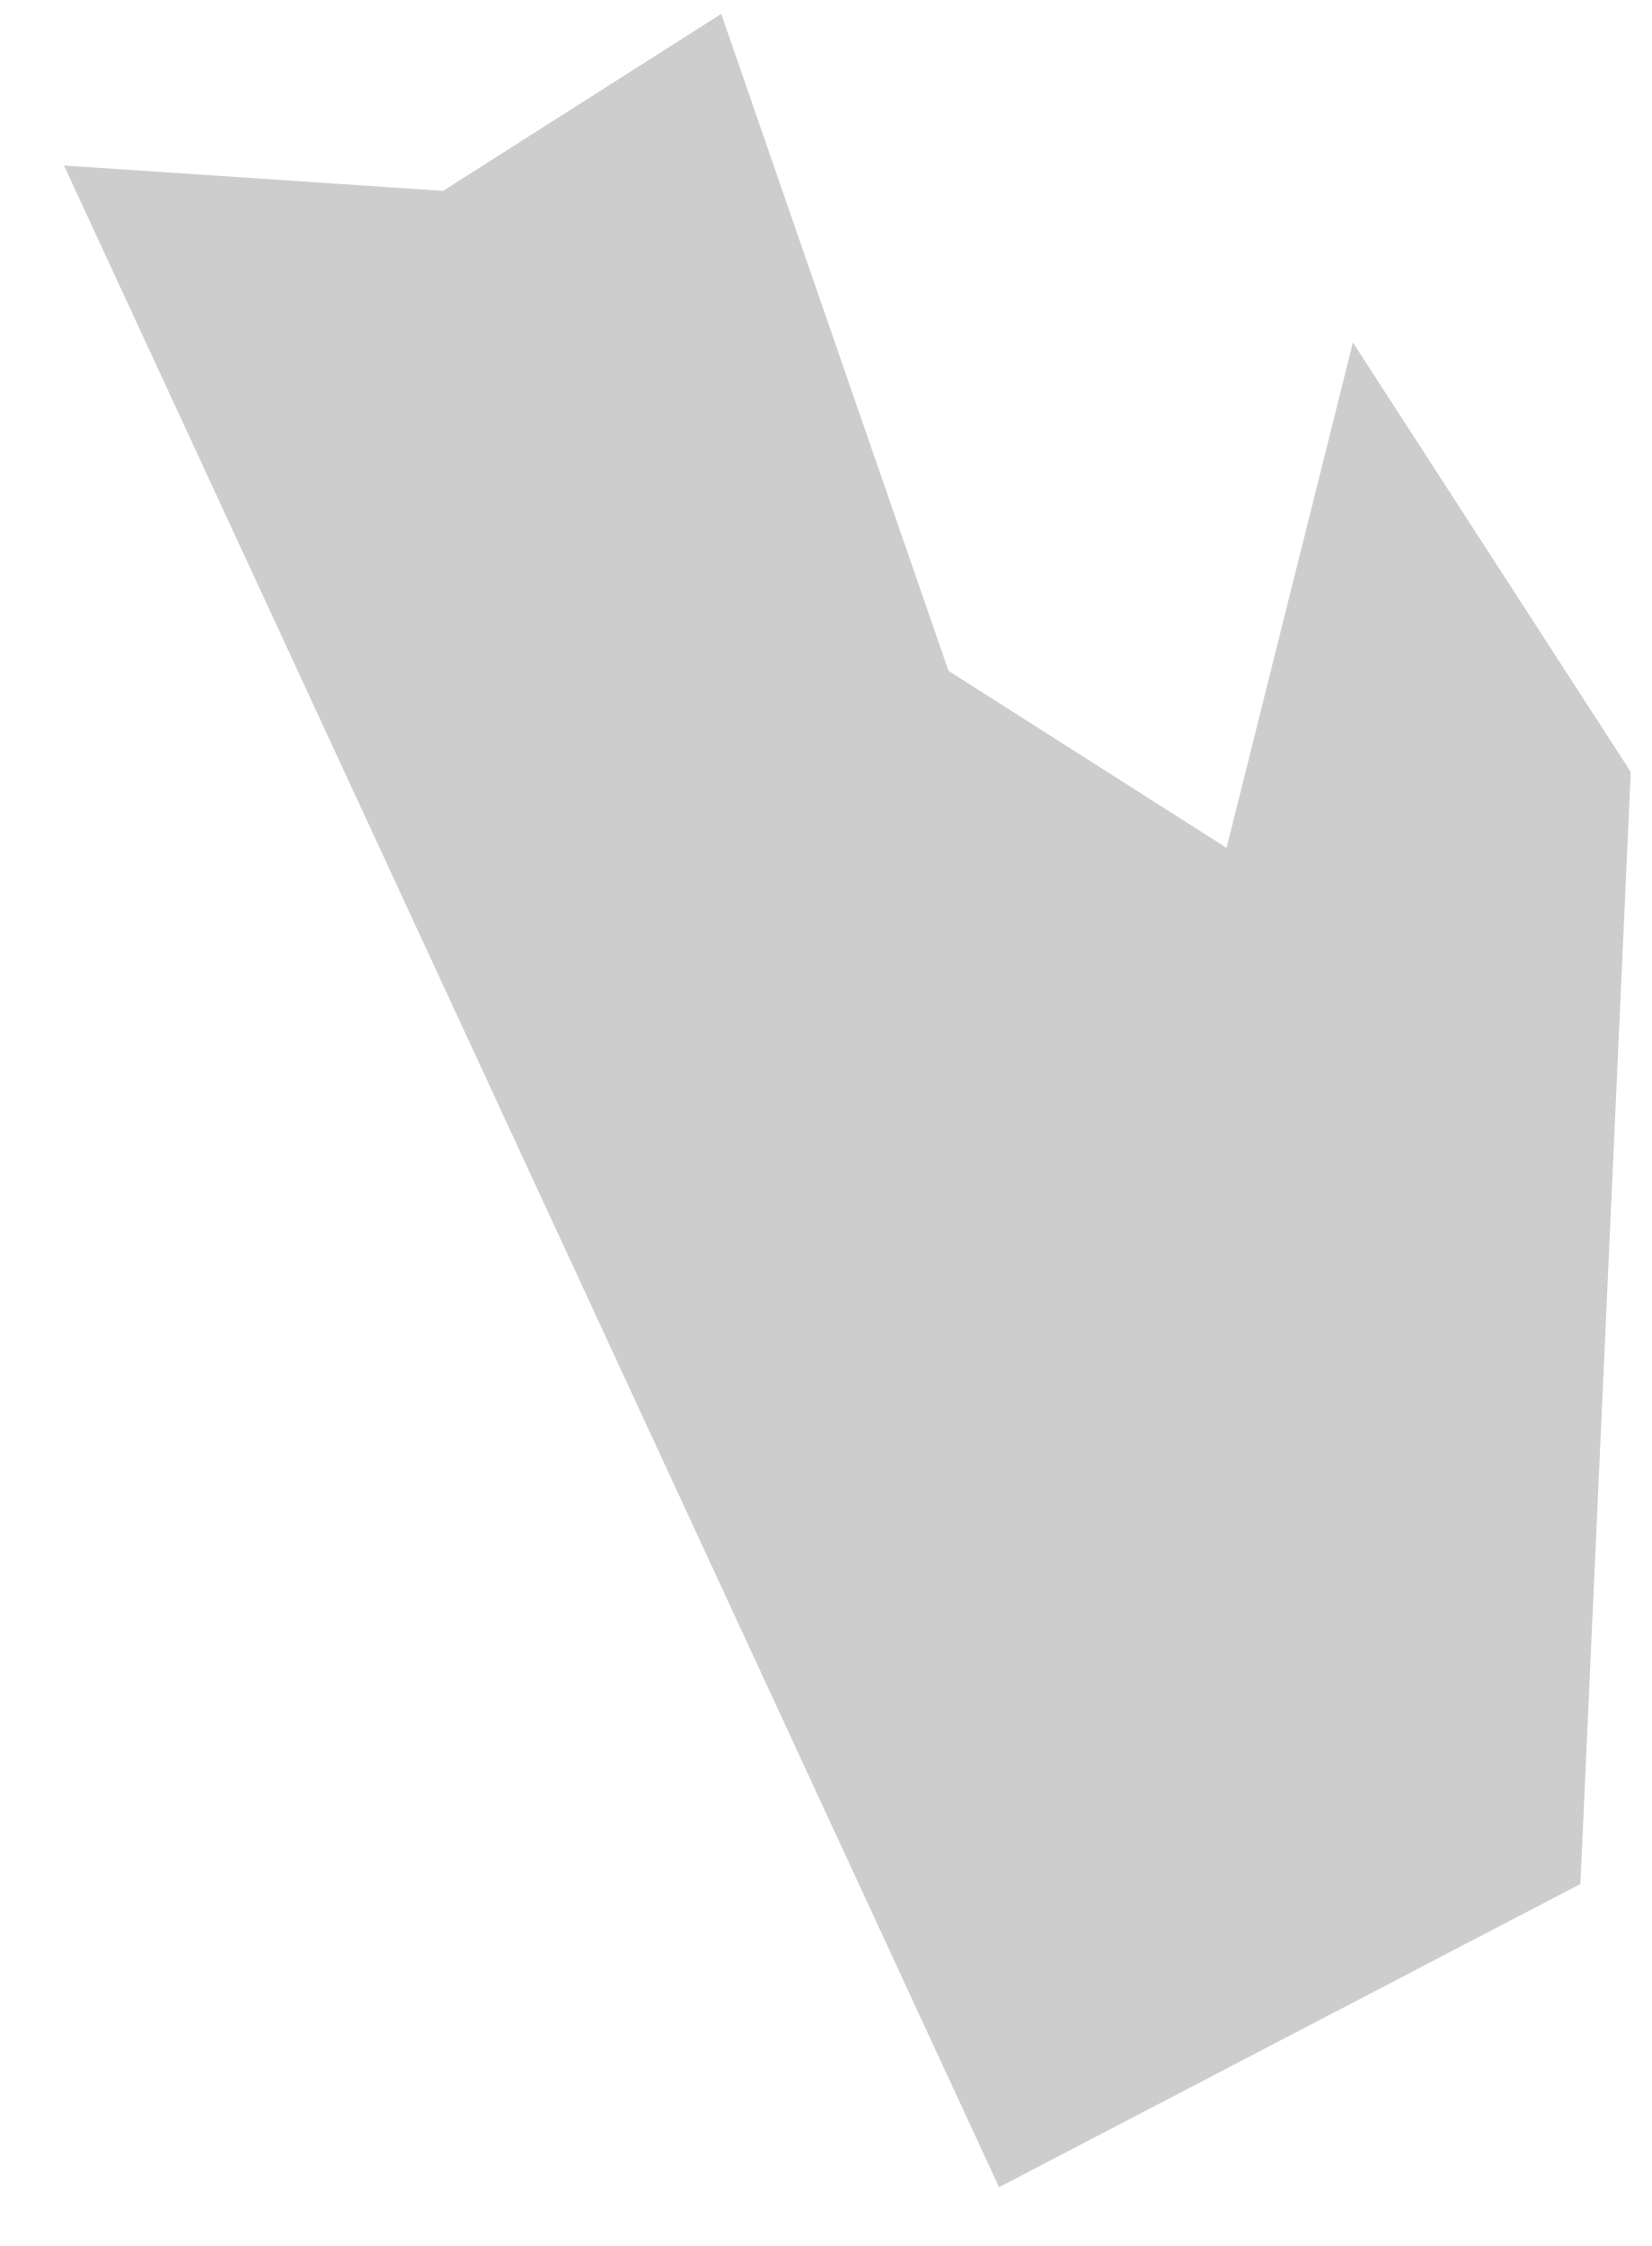
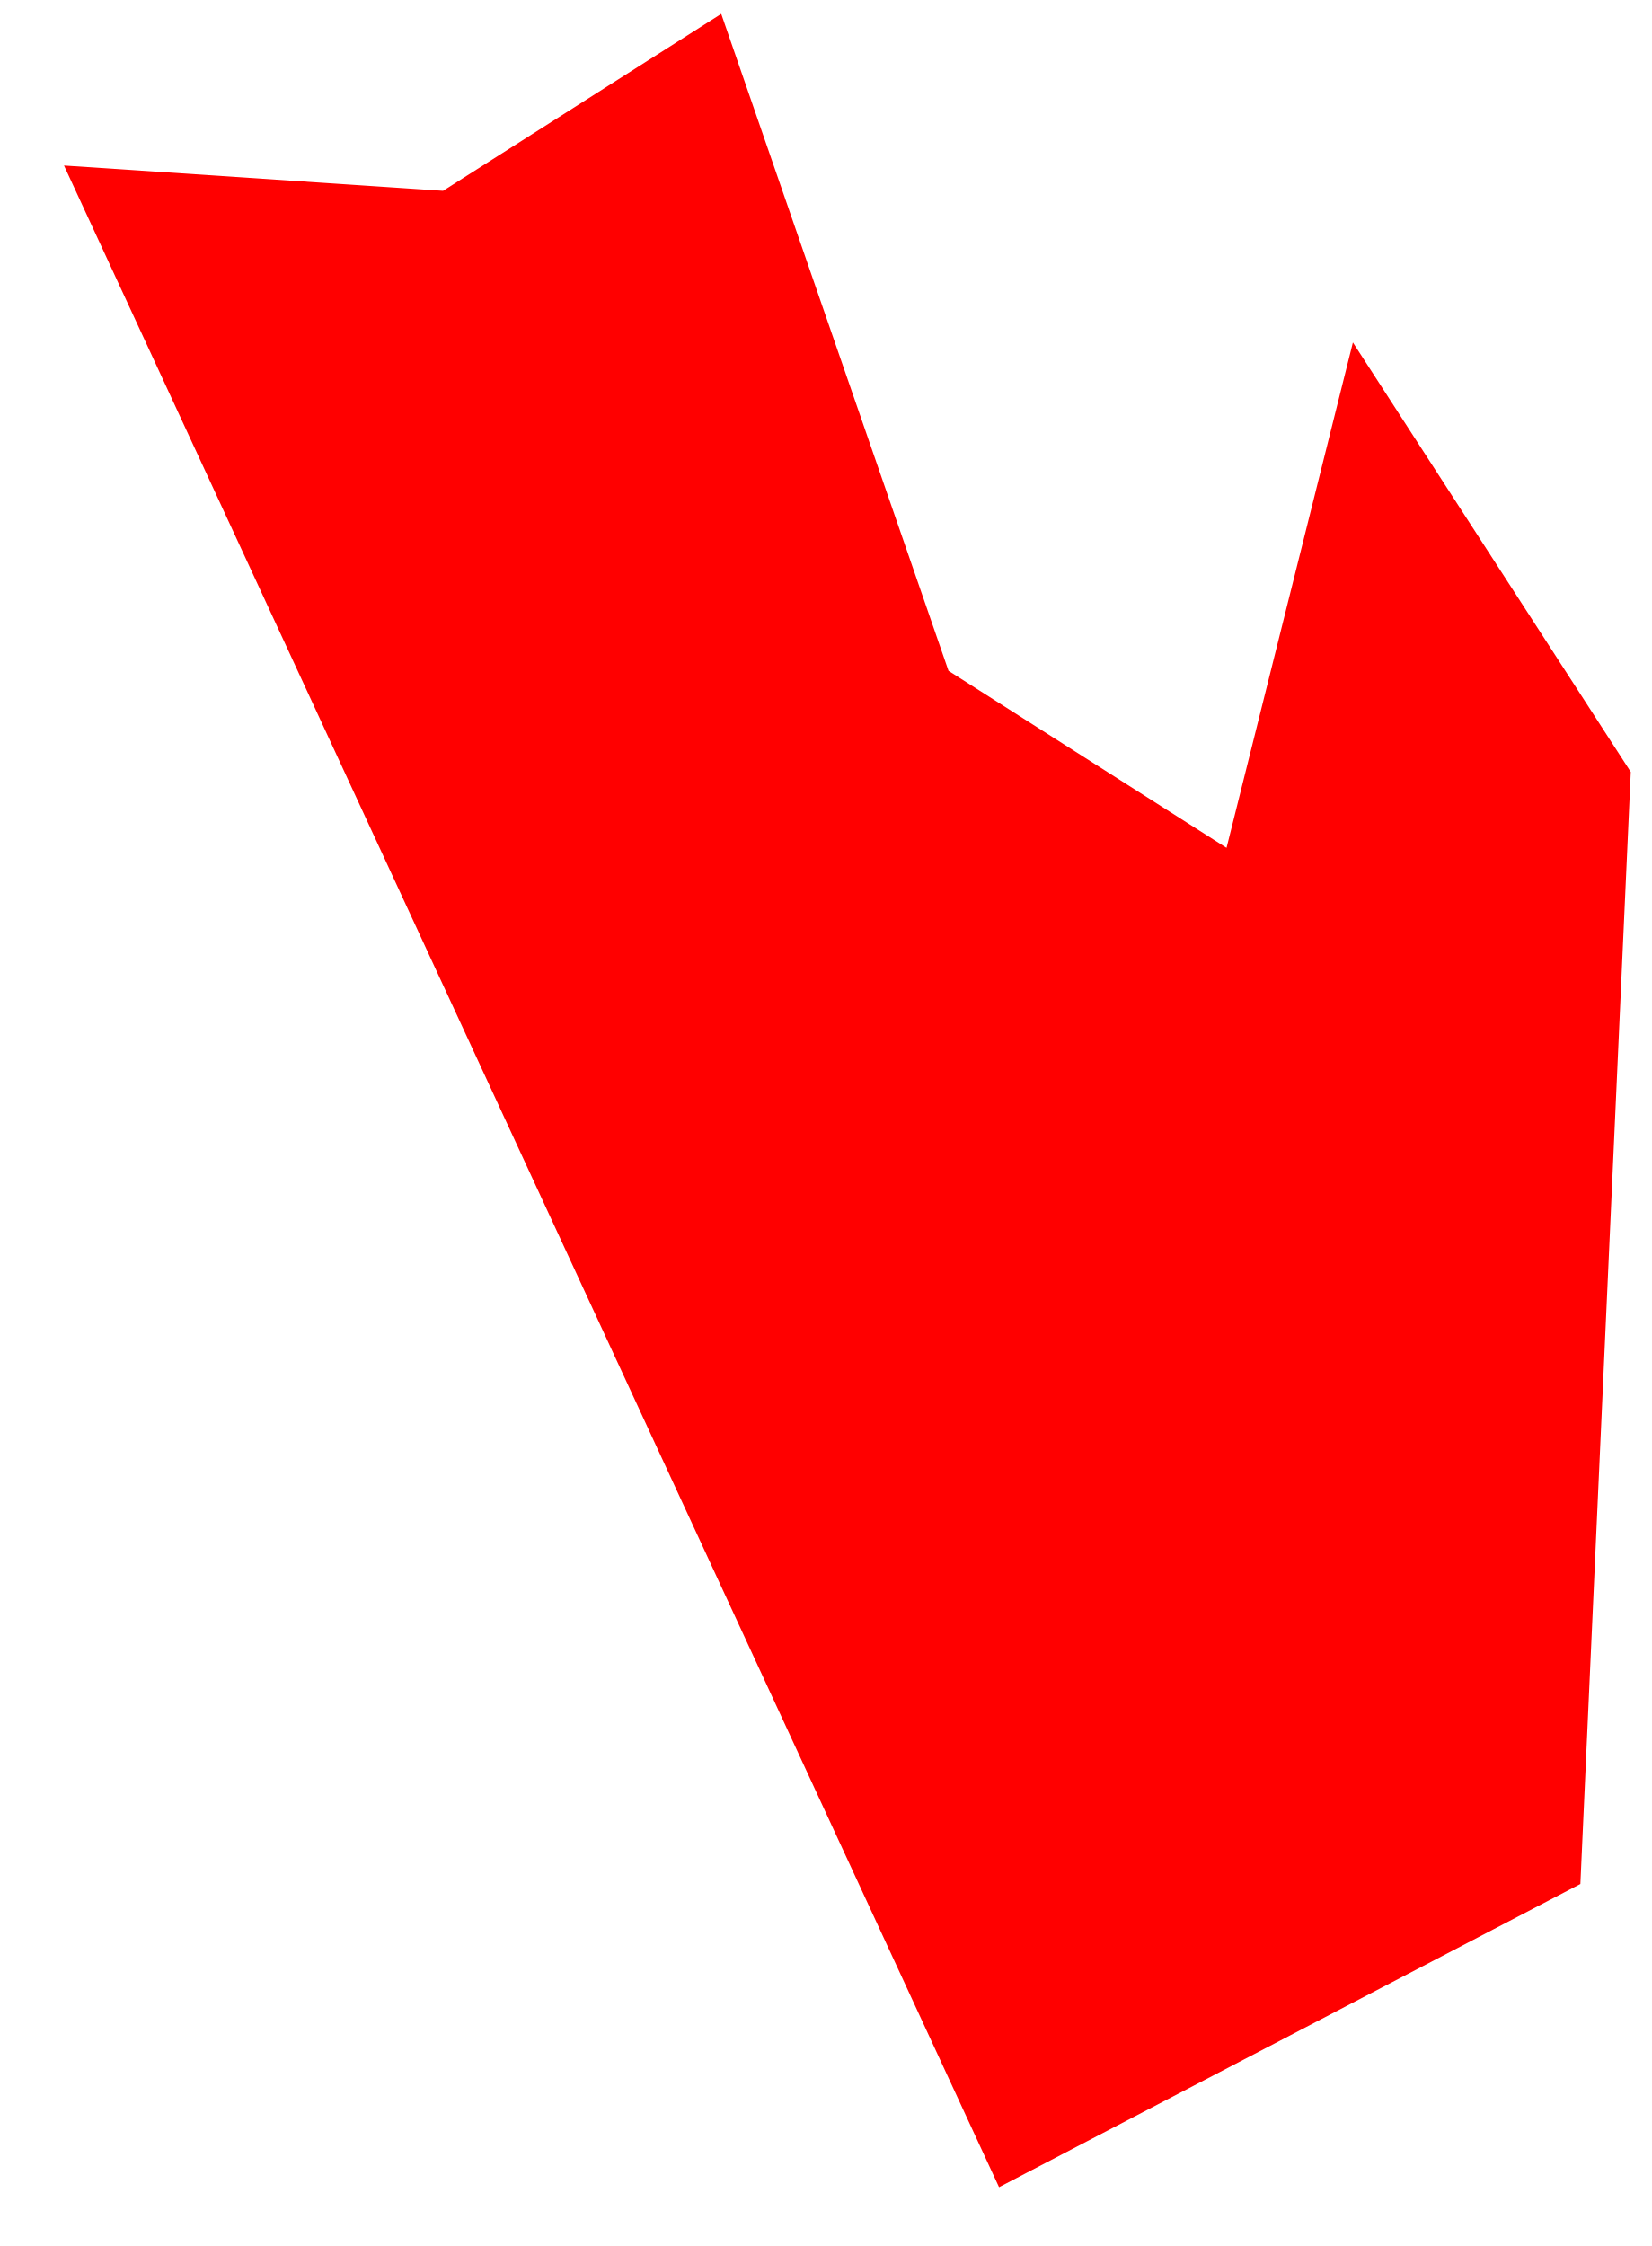
<svg xmlns="http://www.w3.org/2000/svg" width="25" height="34" viewBox="0 0 25 34" fill="none">
-   <path fill-rule="evenodd" clip-rule="evenodd" d="M0.969 2.506L15.125 33.11L23.926 28.52L24.689 11.686L20.482 5.184L18.569 12.835L14.36 10.155L10.919 0.21L6.708 2.889L0.969 2.506Z" fill="#CDCDCD" />
+   <path fill-rule="evenodd" clip-rule="evenodd" d="M0.969 2.506L15.125 33.11L23.926 28.52L24.689 11.686L20.482 5.184L18.569 12.835L14.36 10.155L10.919 0.21L6.708 2.889L0.969 2.506Z" fill="red" />
</svg>
